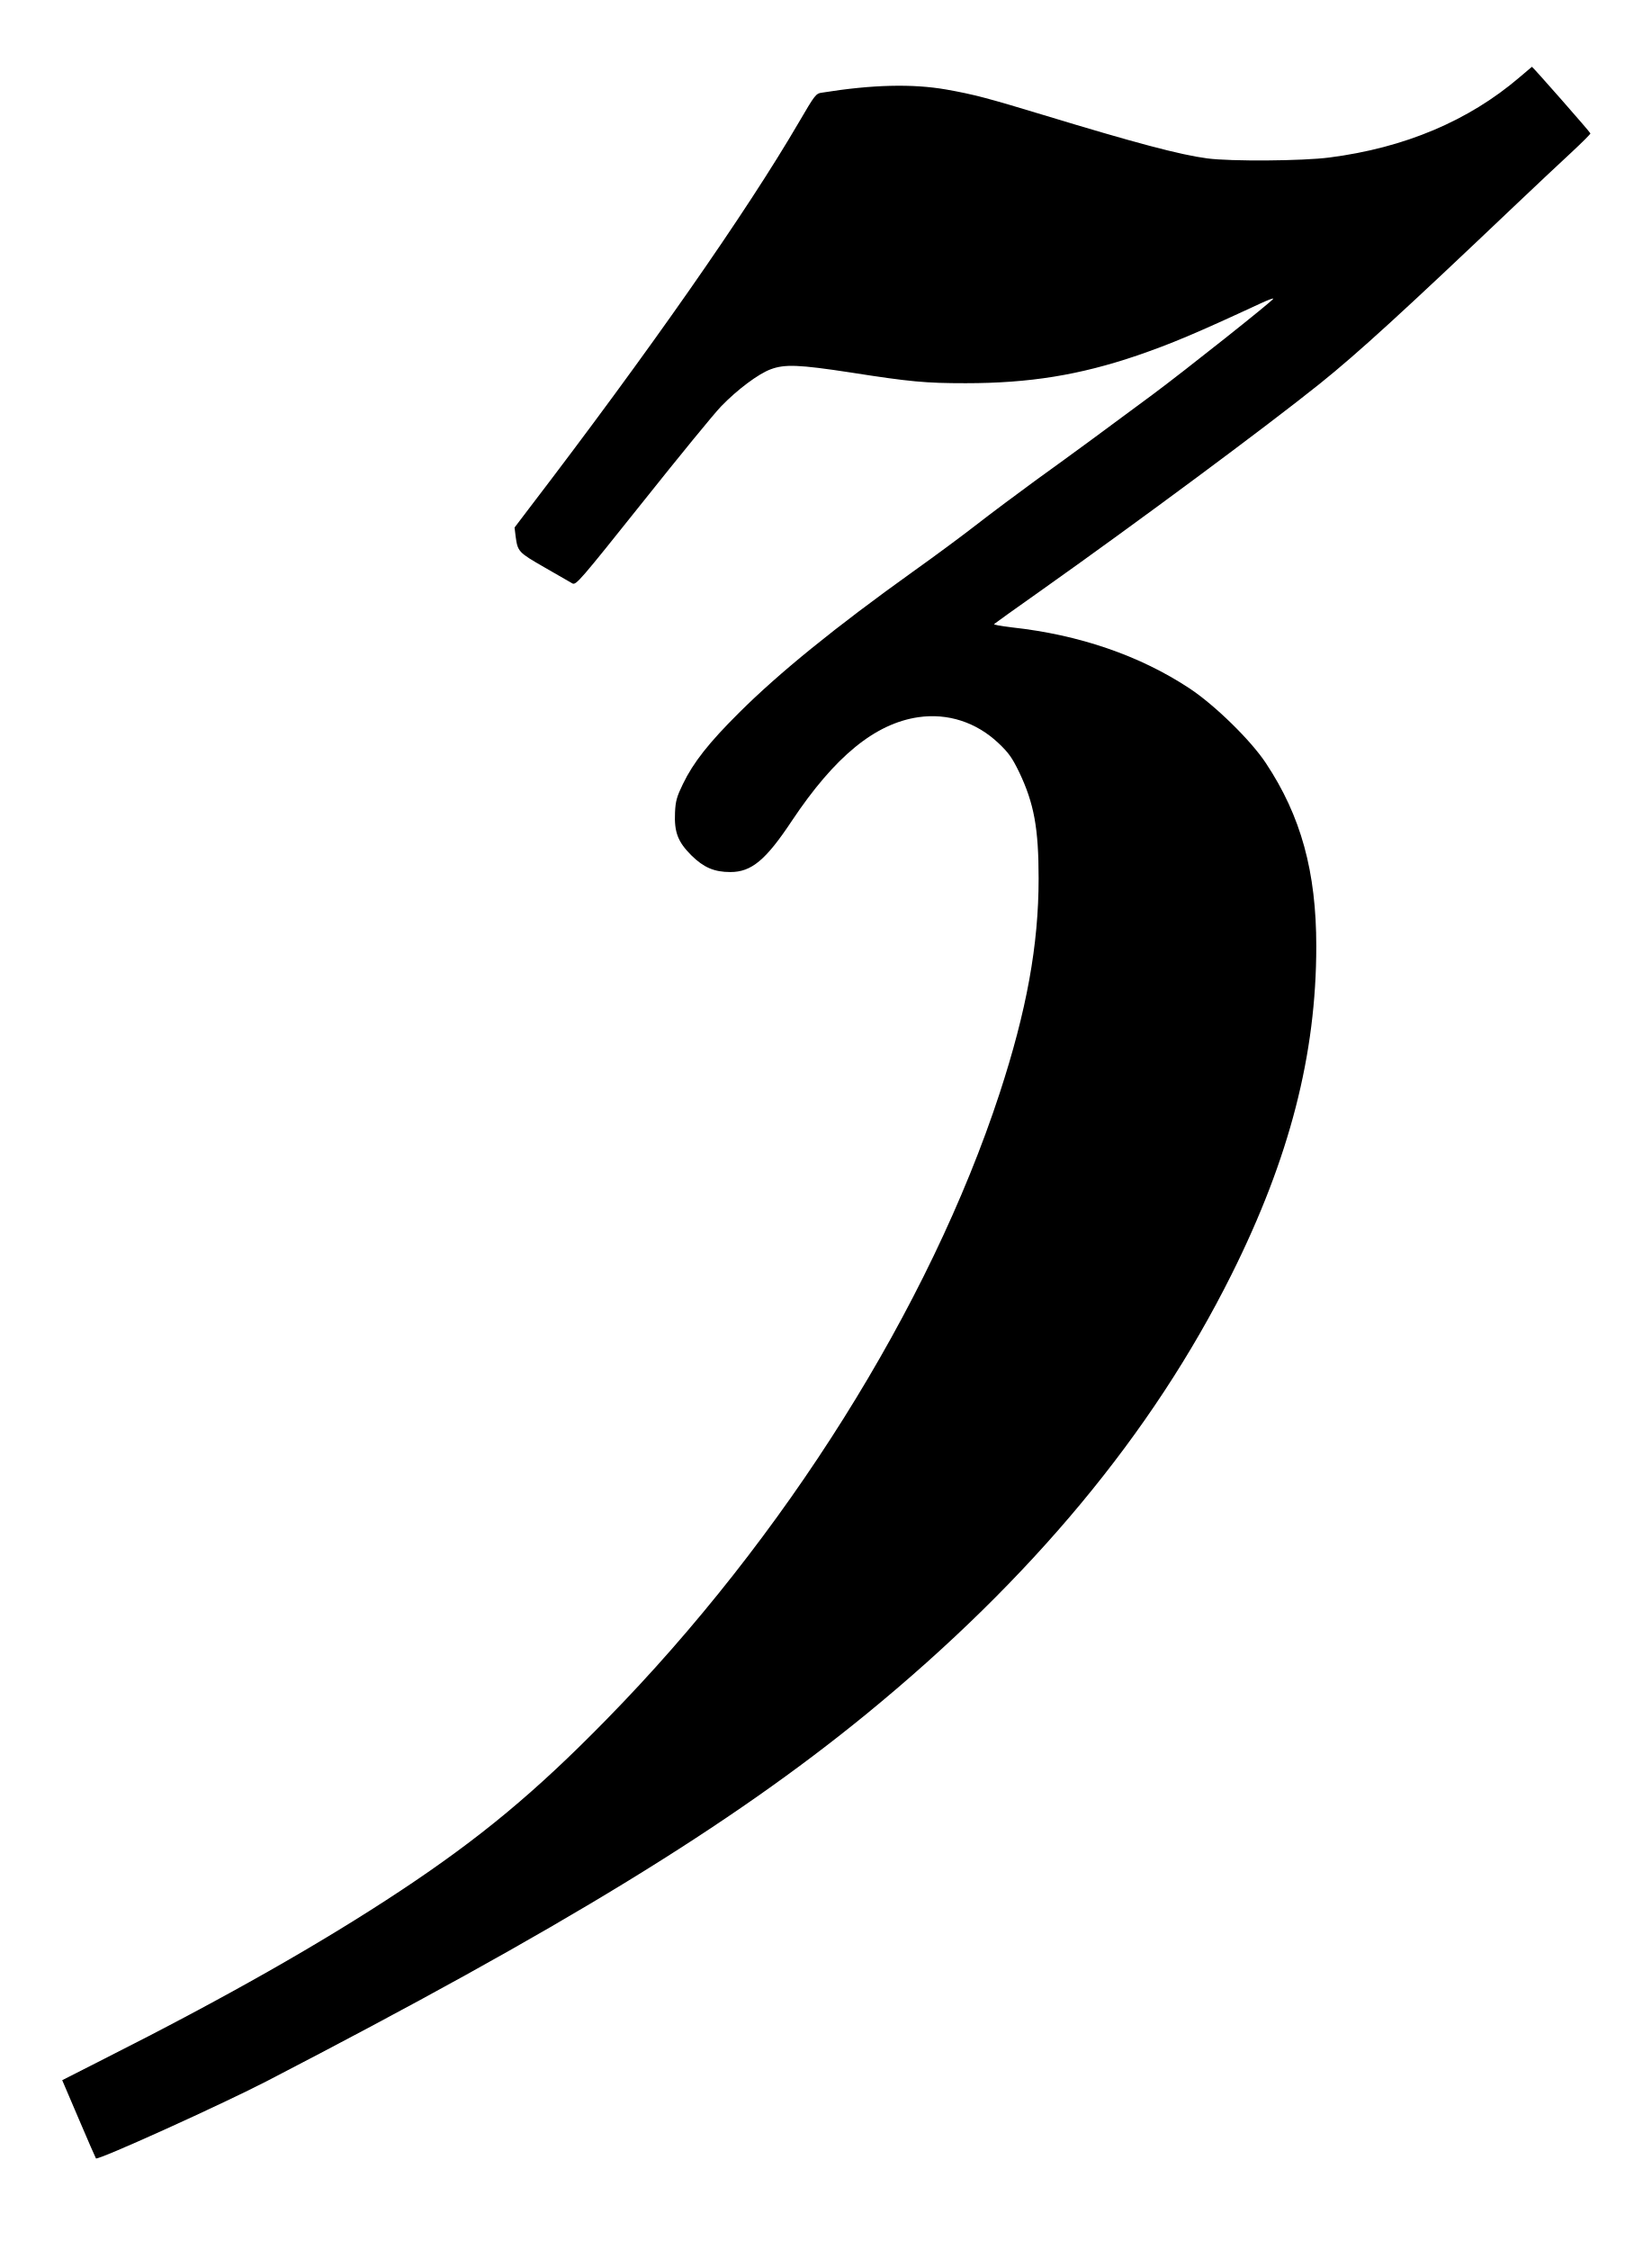
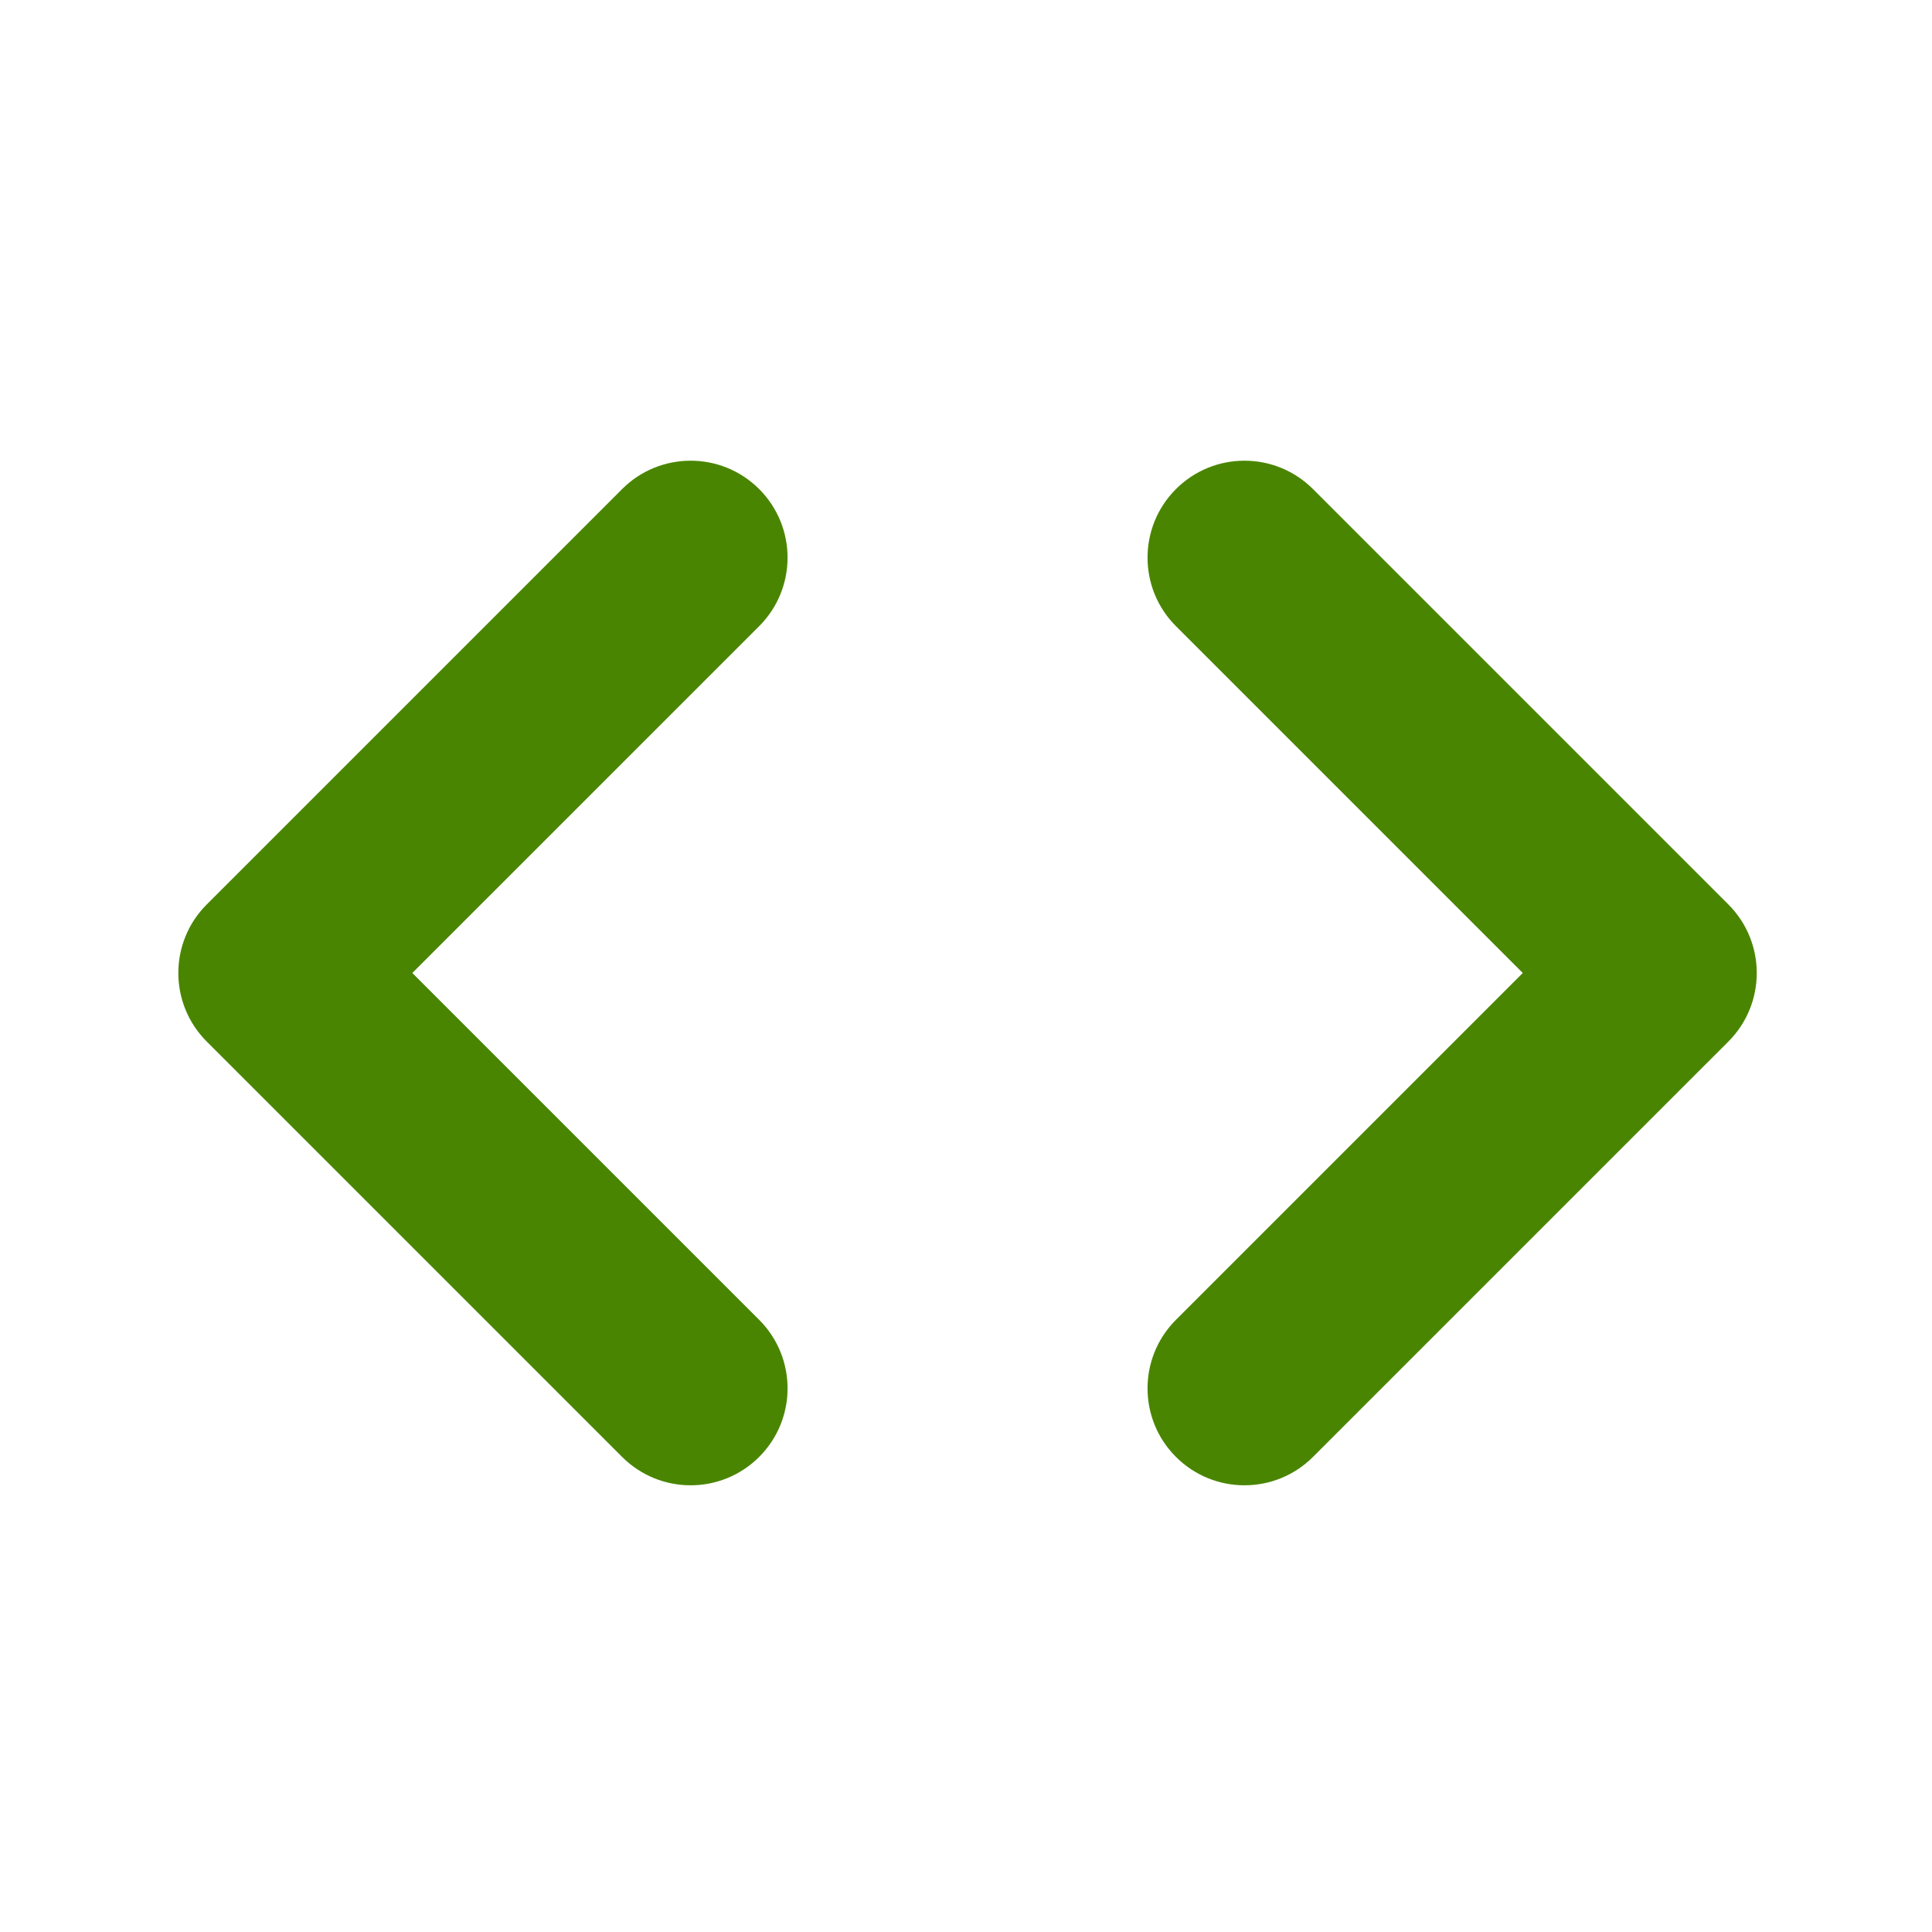
- <svg xmlns="http://www.w3.org/2000/svg" version="1.0" width="940pt" height="1280pt" viewBox="0 0 940 1280" preserveAspectRatio="xMidYMid meet">
-   <g transform="translate(0,1280) scale(0.1,-0.1)" fill="#000000" stroke="none">
-     <path d="M8645 12359 c-288 -246 -652 -400 -1080 -455 -153 -20 -561 -23 -696 -5 -153 20 -409 88 -929 246 -323 98 -399 118 -557 146 -191 33 -418 28 -705 -18 -36 -5 -40 -11 -133 -170 -297 -509 -854 -1306 -1535 -2196 l-82 -108 6 -50 c12 -87 15 -91 163 -176 76 -44 148 -85 160 -92 21 -11 43 15 399 461 207 260 408 506 448 547 92 95 211 184 281 210 80 30 161 27 455 -18 339 -53 427 -61 655 -61 362 0 648 46 977 158 194 67 328 123 701 296 43 20 75 32 72 26 -11 -18 -501 -407 -684 -543 -252 -187 -446 -330 -671 -492 -107 -78 -258 -191 -335 -251 -77 -60 -239 -180 -360 -266 -443 -317 -762 -576 -990 -803 -172 -171 -260 -283 -319 -405 -35 -72 -42 -97 -45 -162 -5 -112 16 -167 93 -244 70 -69 130 -95 222 -95 120 0 202 68 351 293 243 364 472 552 719 588 167 24 329 -28 456 -148 58 -55 77 -82 118 -166 84 -177 110 -317 110 -604 0 -378 -68 -751 -222 -1222 -399 -1216 -1222 -2527 -2237 -3562 -404 -413 -719 -674 -1170 -973 -453 -300 -1003 -612 -1687 -957 l-240 -122 94 -220 c52 -122 96 -223 98 -225 11 -12 707 303 969 438 1688 874 2640 1457 3415 2090 940 769 1626 1595 2078 2501 330 661 482 1251 482 1867 0 424 -87 741 -287 1042 -86 130 -290 329 -433 424 -283 187 -628 306 -1013 348 -60 7 -105 15 -100 19 4 4 127 92 273 195 545 386 1273 926 1580 1172 218 175 474 409 1120 1023 113 107 254 240 313 294 59 55 107 103 107 107 0 6 -329 380 -333 379 -1 -1 -33 -28 -72 -61z" />
-   </g>
+ <svg xmlns="http://www.w3.org/2000/svg" width="130" height="130" viewBox="0 0 130 130" fill="none">
+   <path fill-rule="evenodd" clip-rule="evenodd" d="M79.126 32.91C81.673 30.363 85.802 30.363 88.349 32.91L116.299 60.86C118.845 63.407 118.845 67.536 116.299 70.083L88.349 98.032C85.802 100.579 81.673 100.579 79.126 98.032C76.579 95.486 76.579 91.356 79.126 88.809L102.464 65.471L79.126 42.133C76.579 39.586 76.579 35.457 79.126 32.91Z" fill="#498500" />
+   <path fill-rule="evenodd" clip-rule="evenodd" d="M51.083 32.91C53.63 35.457 53.63 39.586 51.083 42.133L27.744 65.471L51.083 88.809C53.63 91.356 53.63 95.486 51.083 98.032C48.536 100.579 44.407 100.579 41.86 98.032L13.91 70.083C11.363 67.536 11.363 63.407 13.91 60.86L41.86 32.91C44.407 30.363 48.536 30.363 51.083 32.91Z" fill="#498500" />
</svg>
